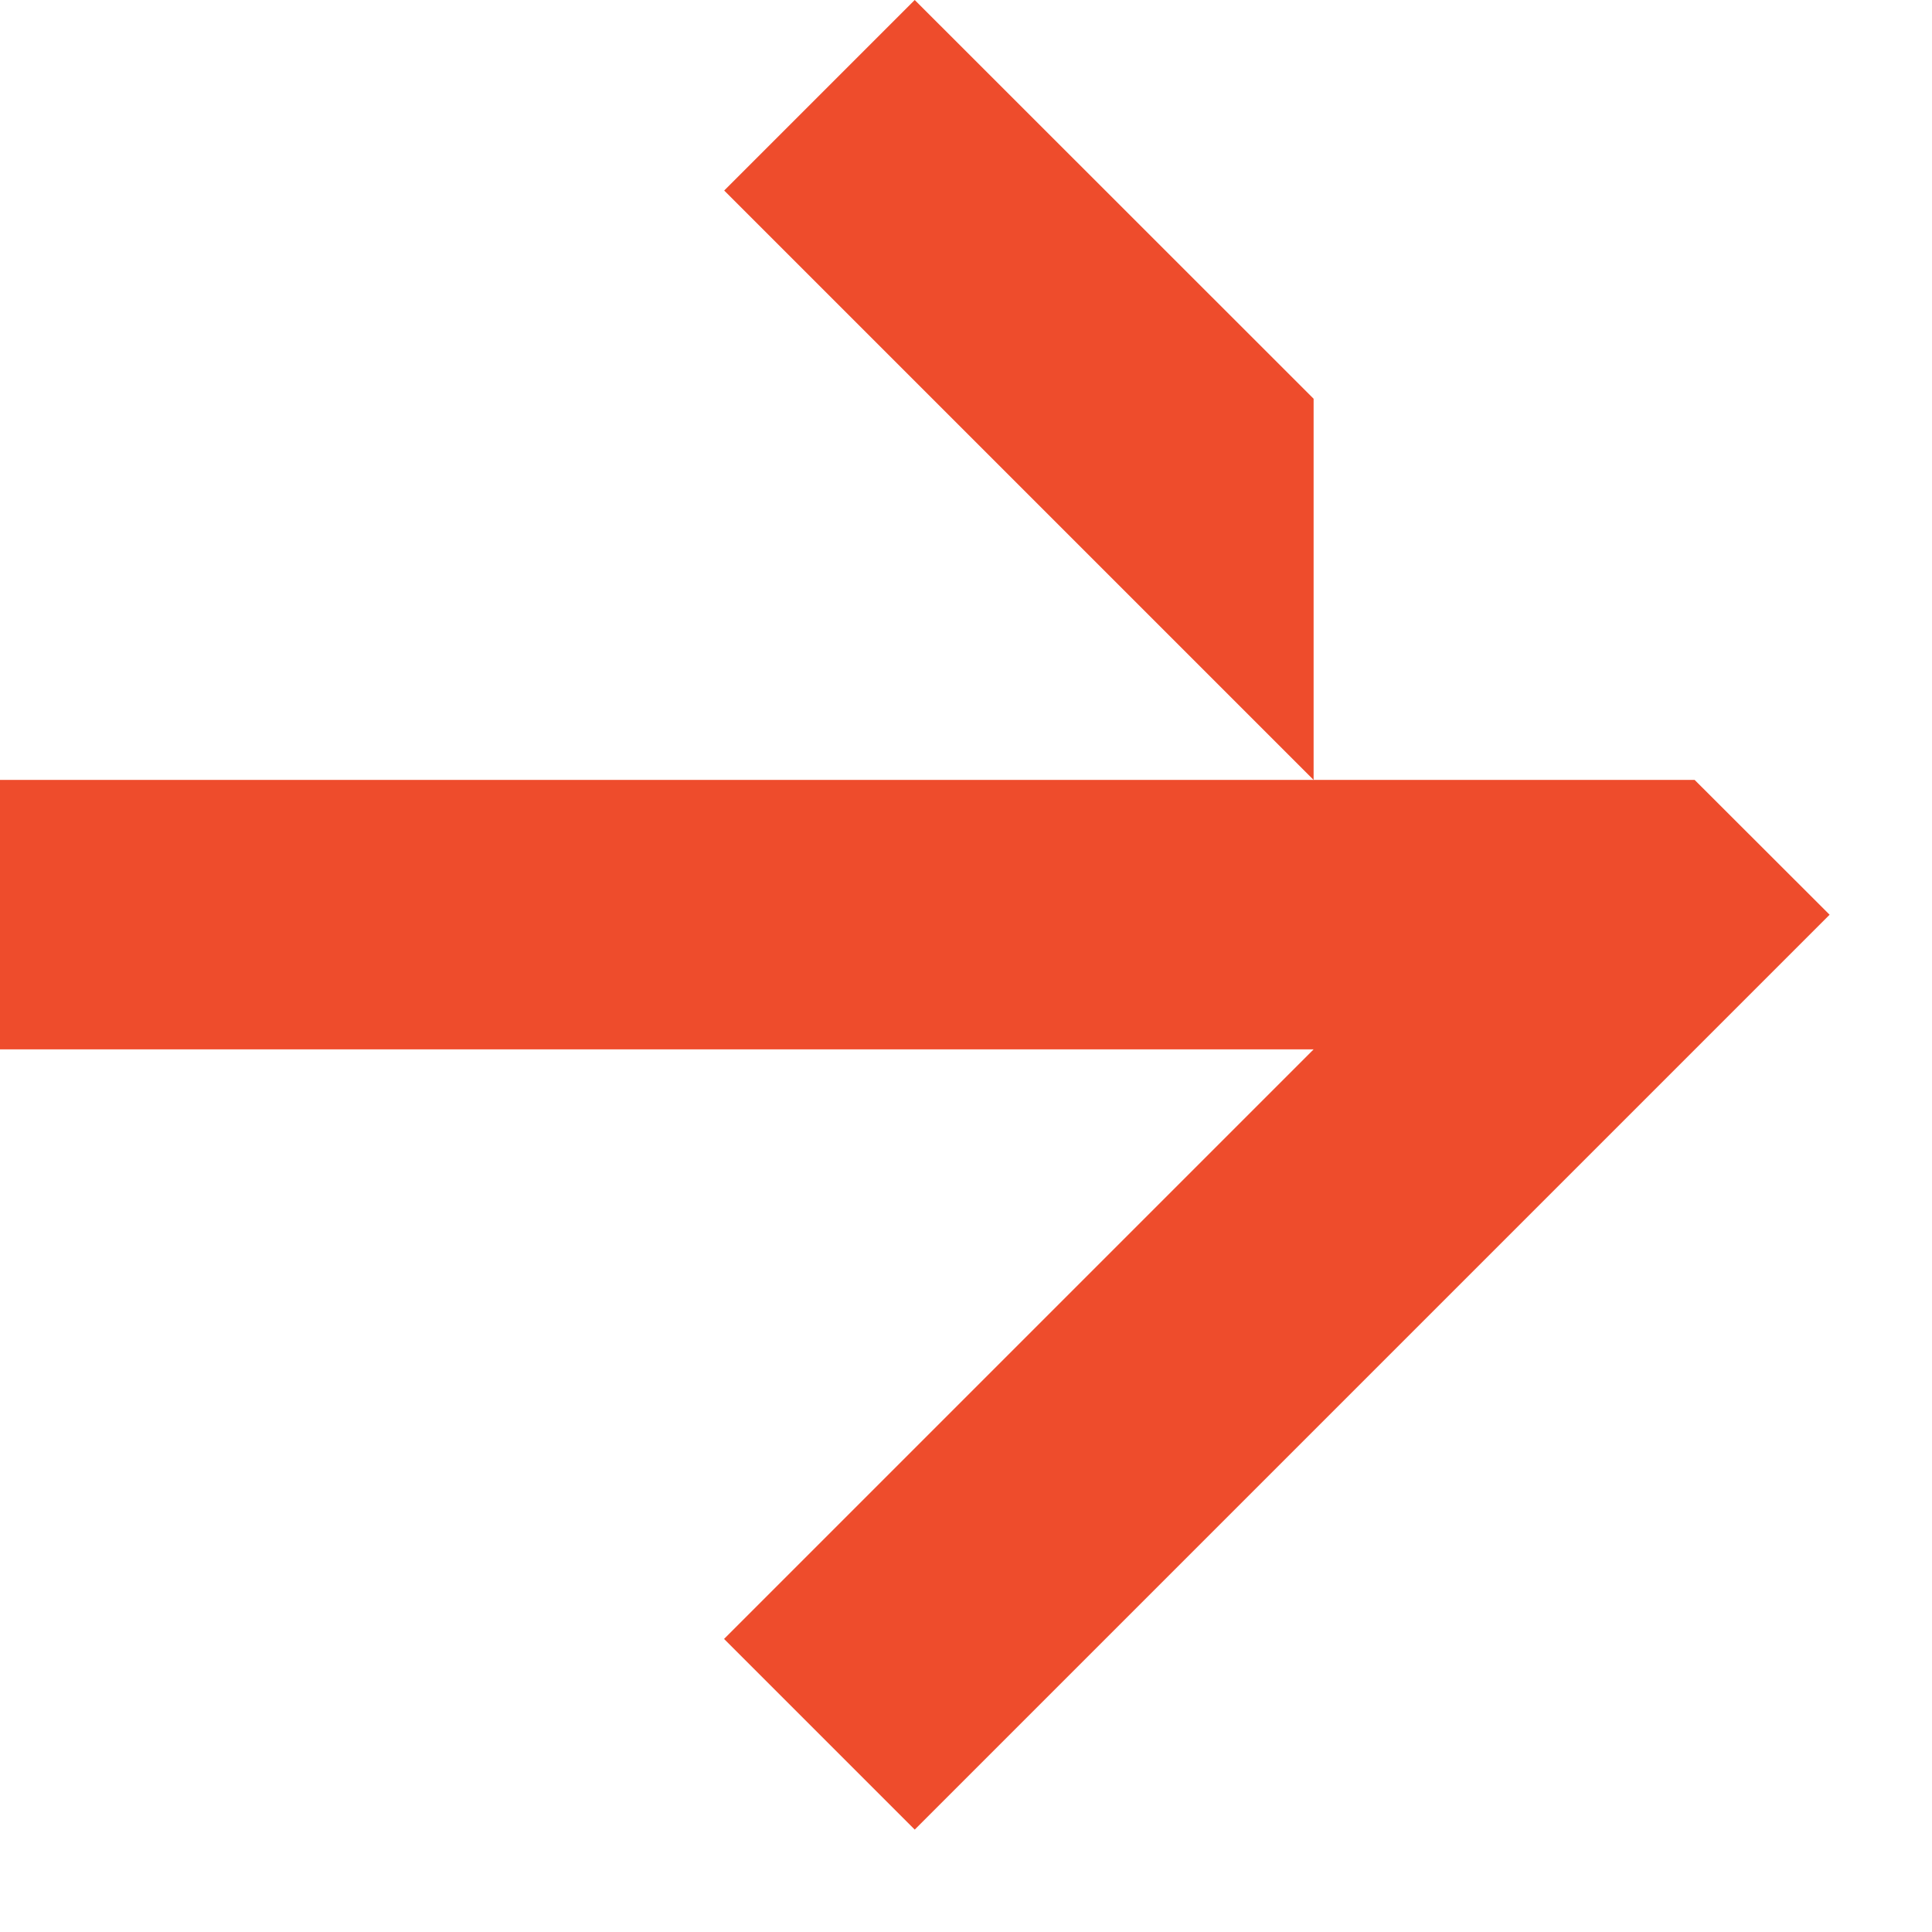
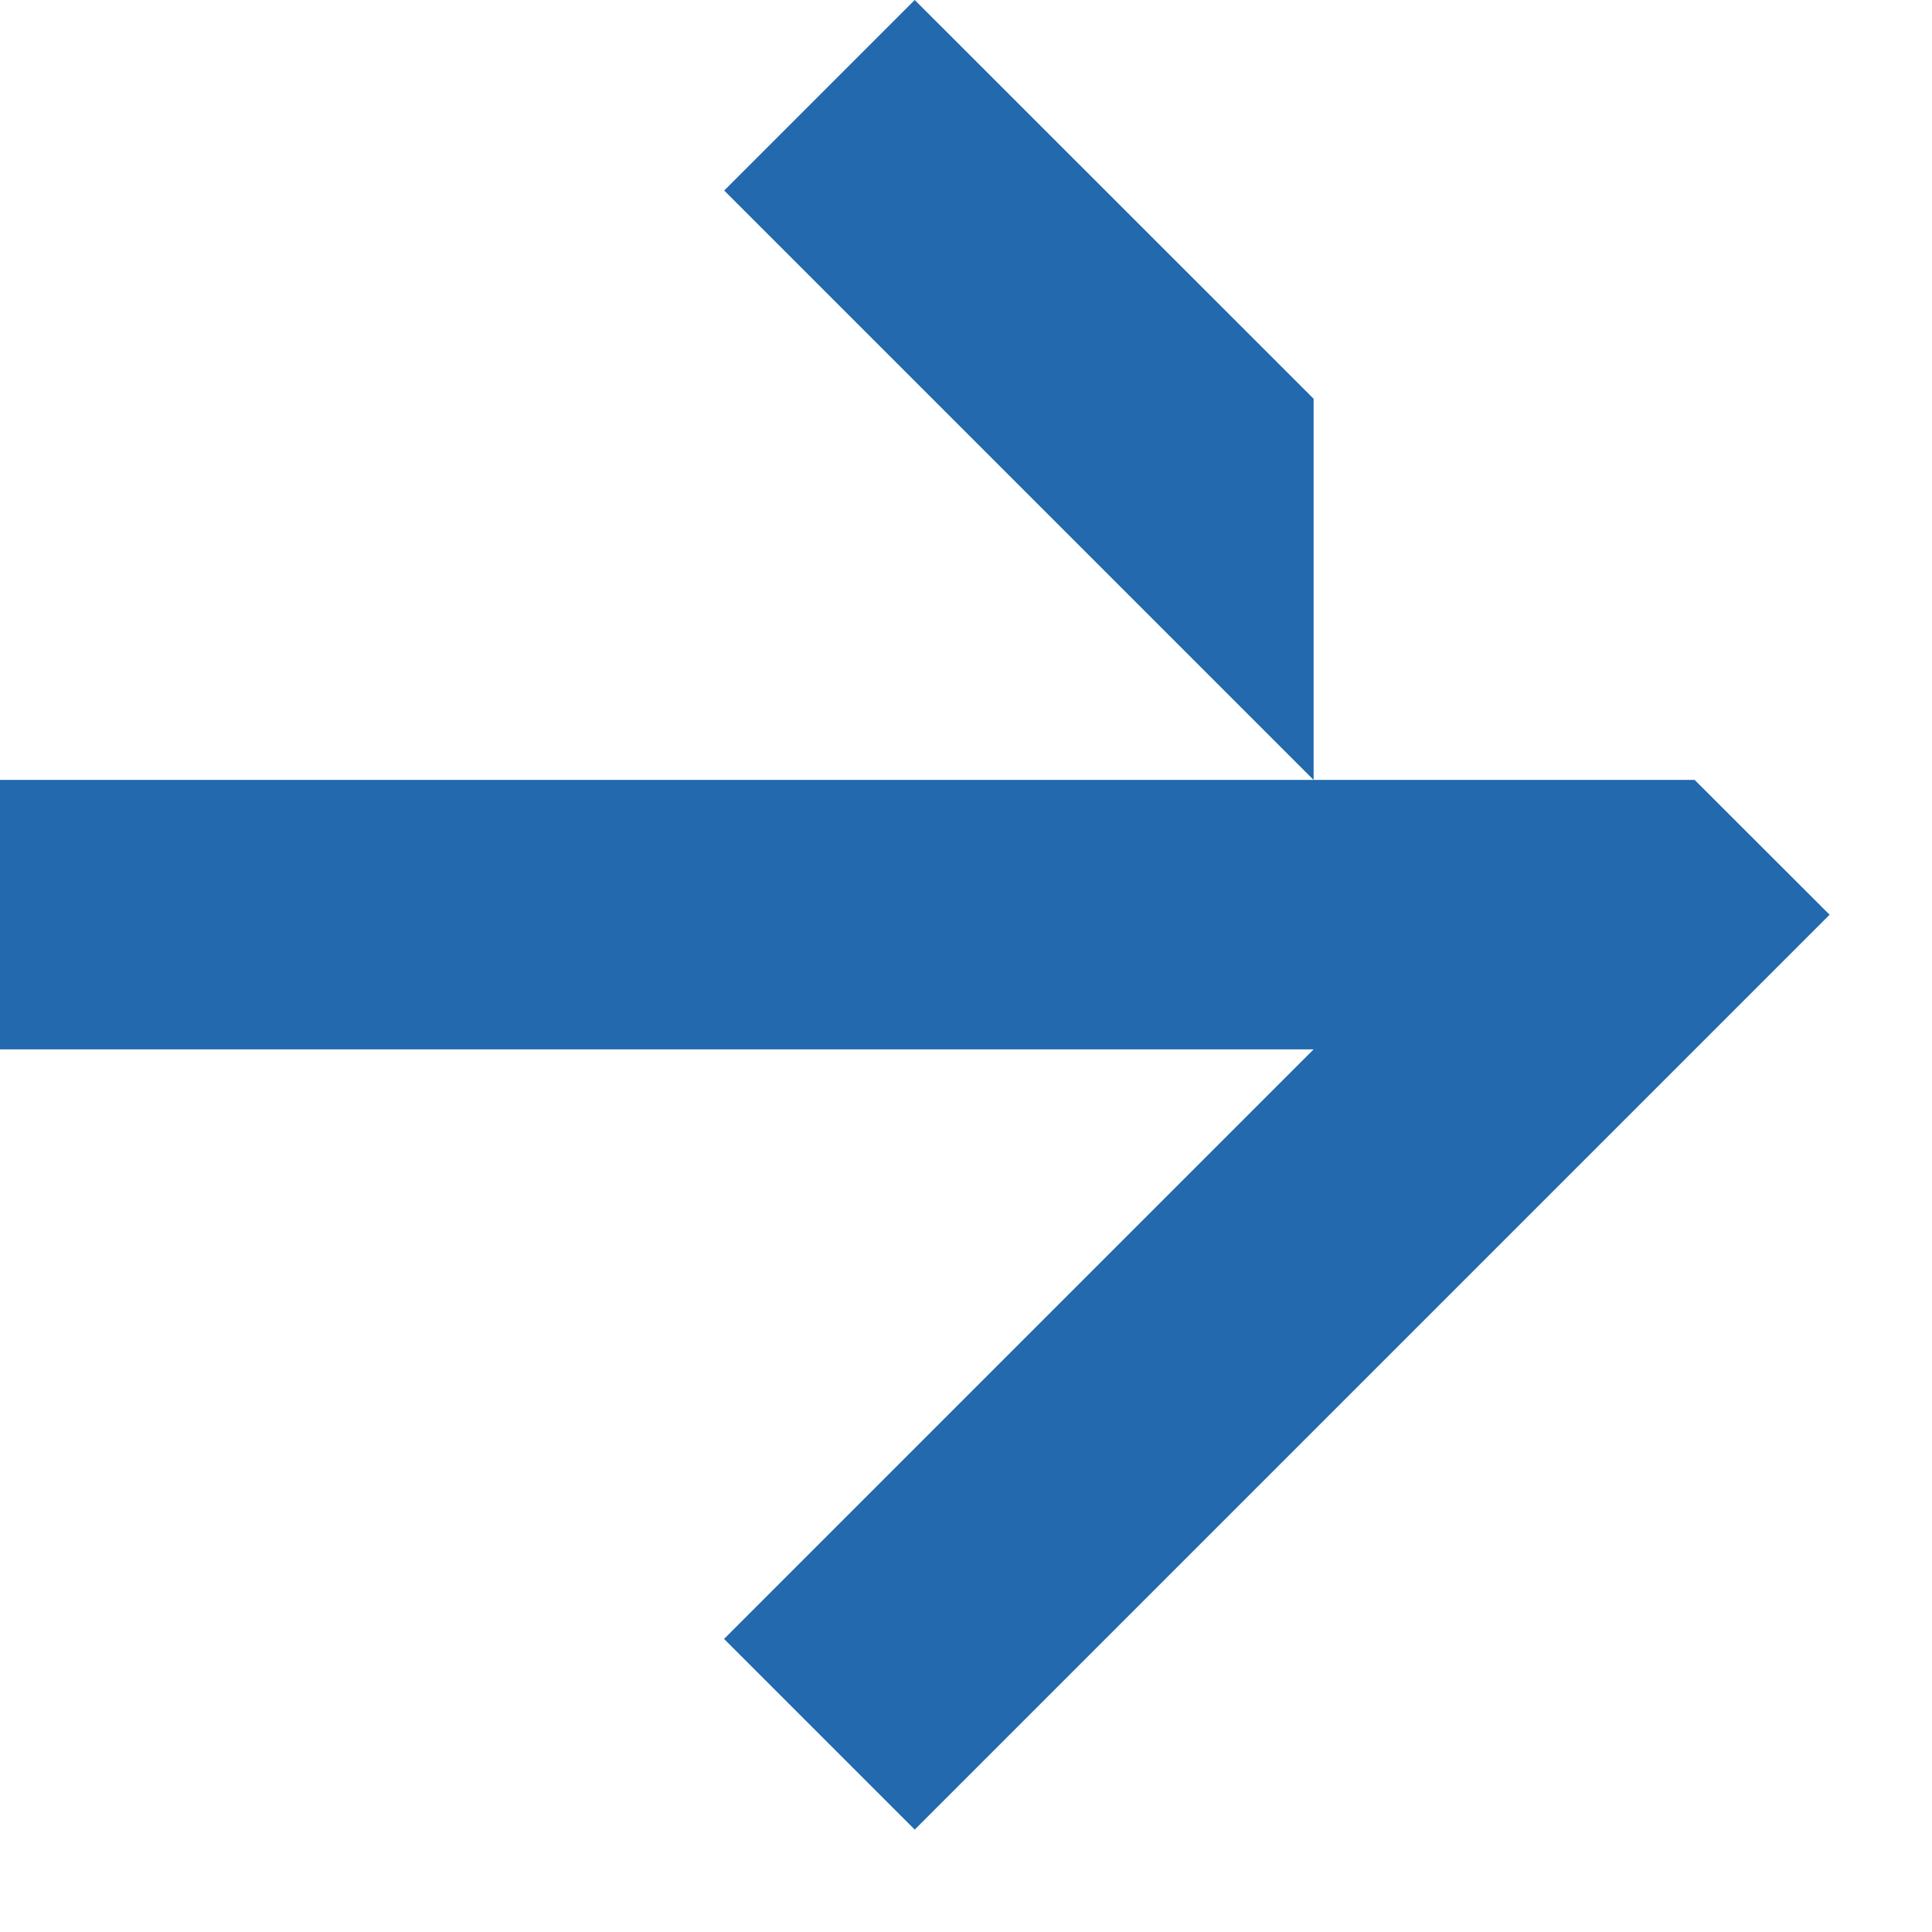
<svg xmlns="http://www.w3.org/2000/svg" width="13px" height="13px" viewBox="0 0 13 13" version="1.1">
  <defs />
  <g id="desktop" stroke="none" stroke-width="1" fill="none" fill-rule="evenodd">
-     <g id="01_Home" transform="translate(-1202, -1930)" fill="#EE4C2C">
+     <g id="01_Home" transform="translate(-1202, -1930)" fill="#2269ad">
      <g id="community" transform="translate(-18, 1075)">
        <g id="newsletter" transform="translate(740, 843)">
          <g id="Page-1" transform="translate(480, 12)">
            <polygon id="Fill-1" points="4.873 1.282 8.839 5.248 8.839 2.683 6.155 0" />
            <polygon id="Fill-2" points="8.839 5.248 -0 5.248 -0 7.061 8.839 7.061 4.872 11.028 6.155 12.311 12.311 6.155 11.403 5.248" />
          </g>
        </g>
      </g>
    </g>
  </g>
</svg>
